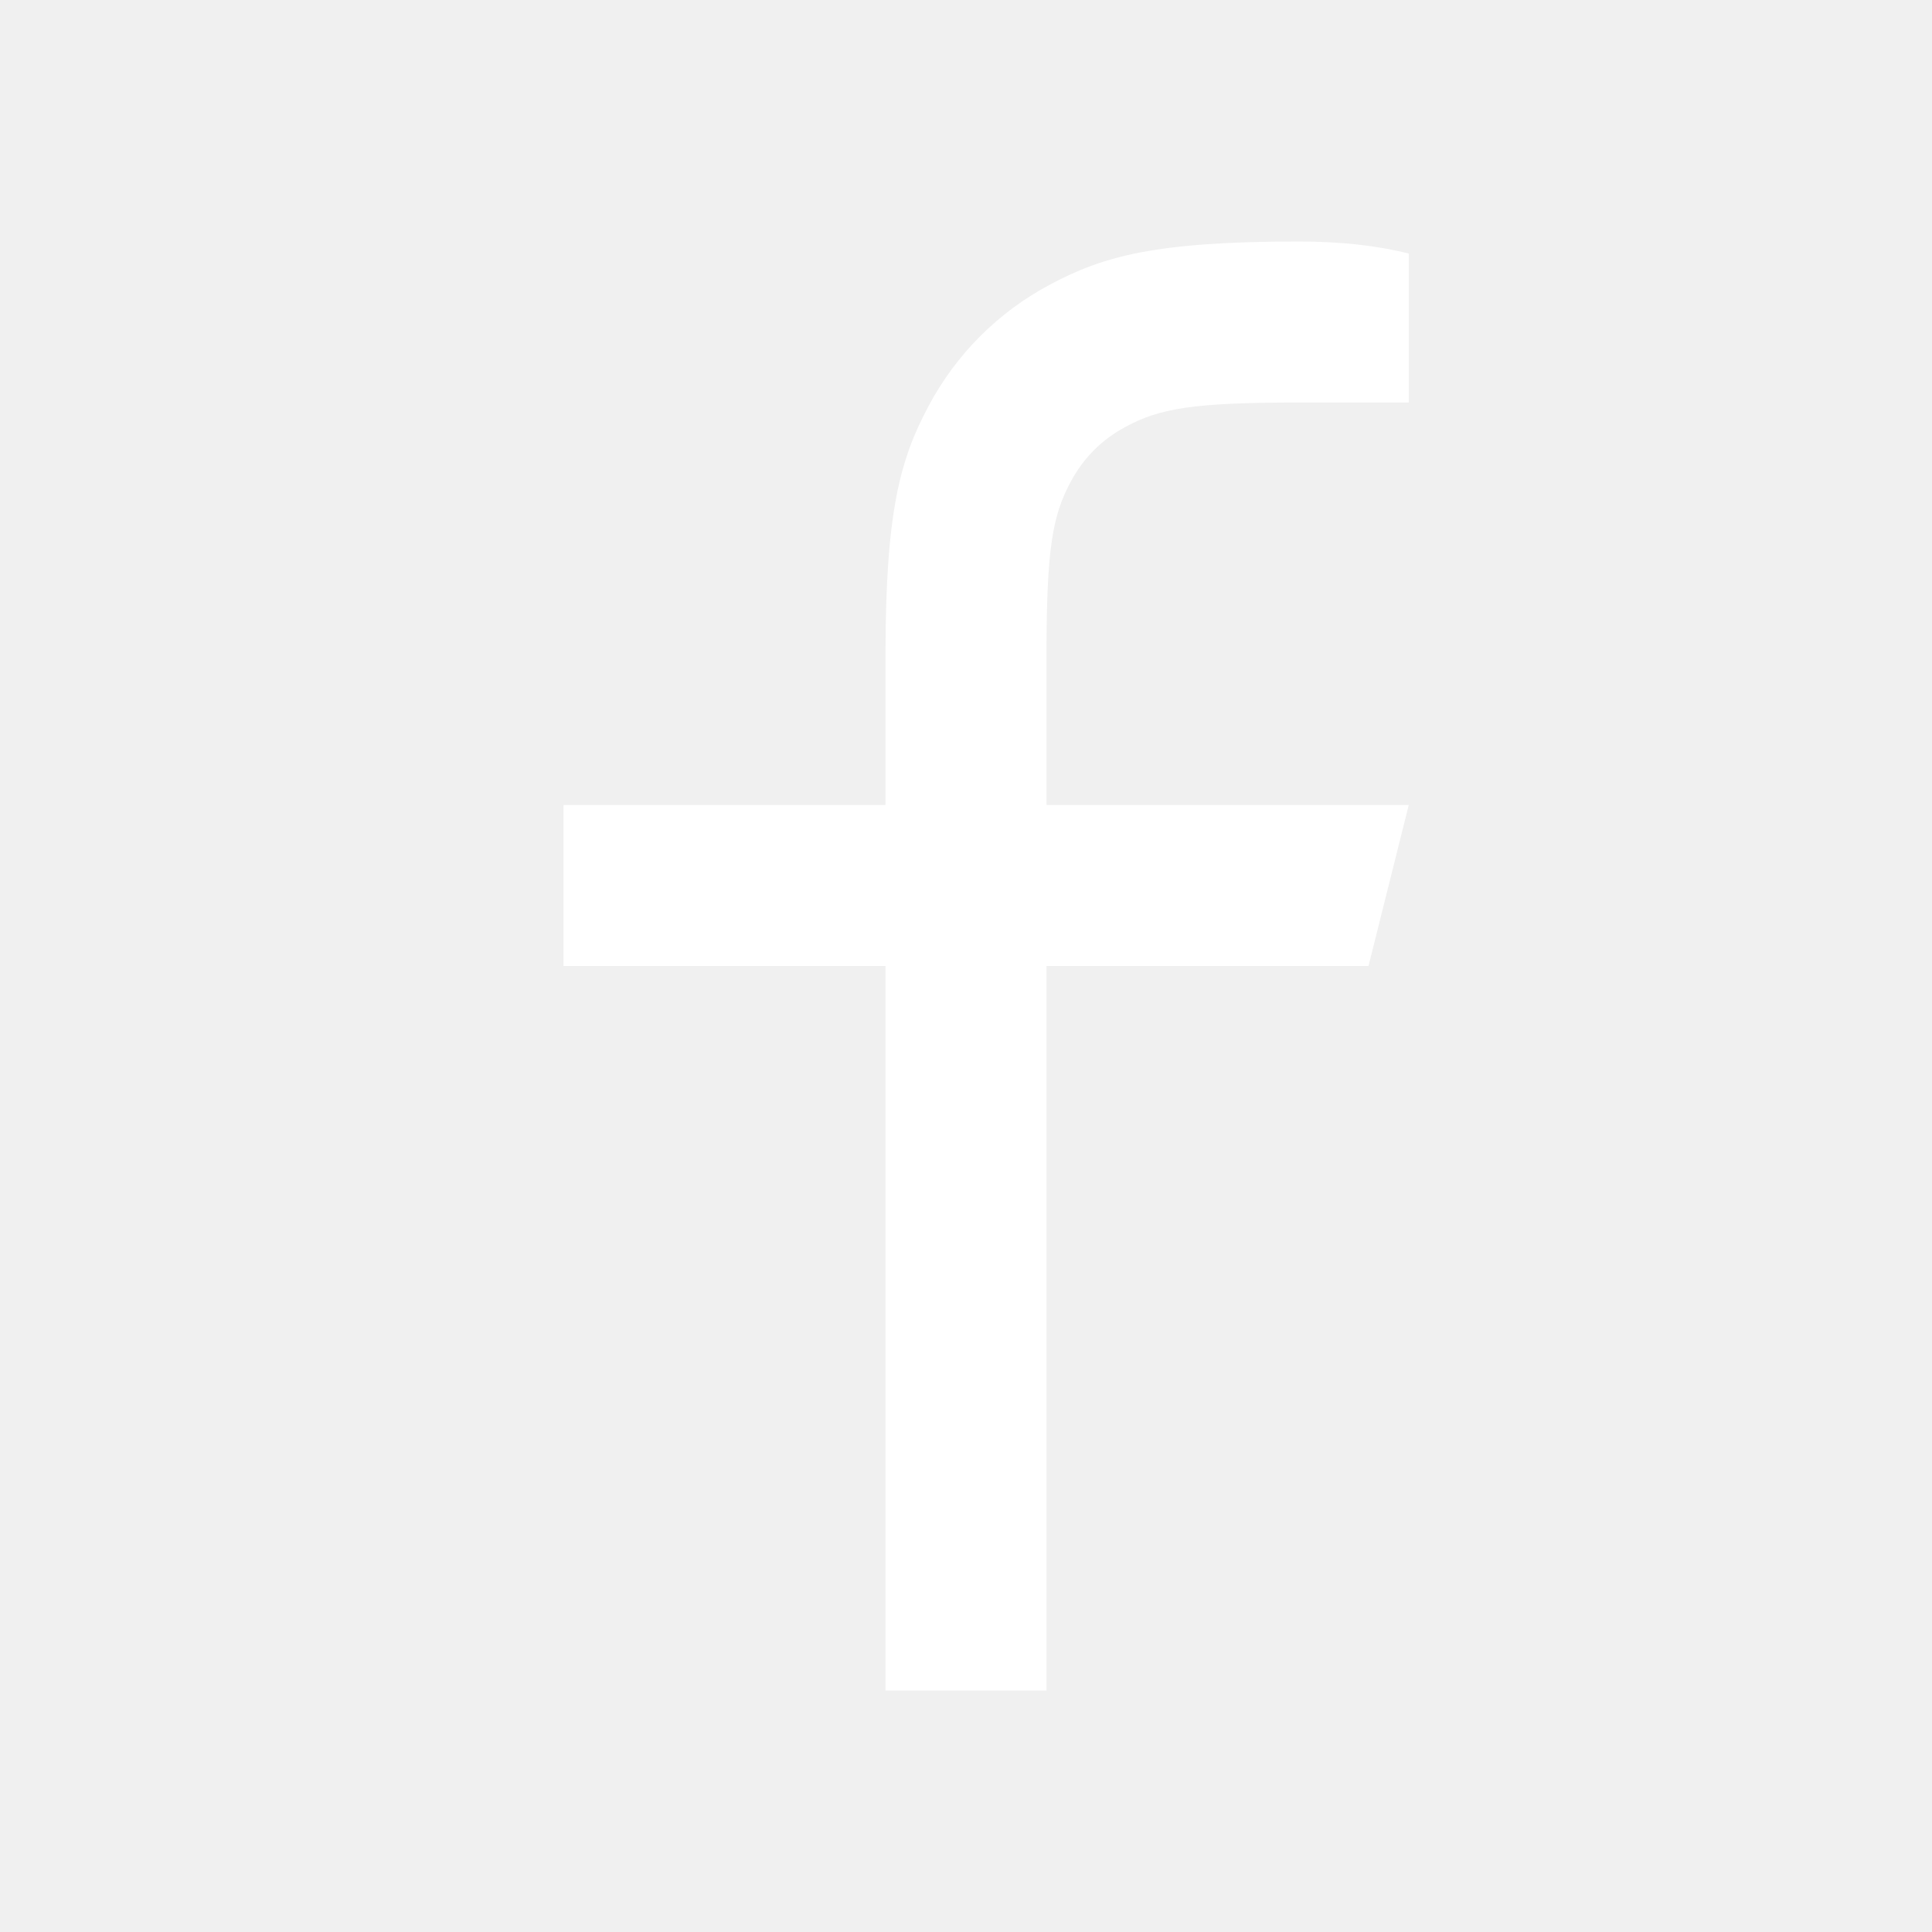
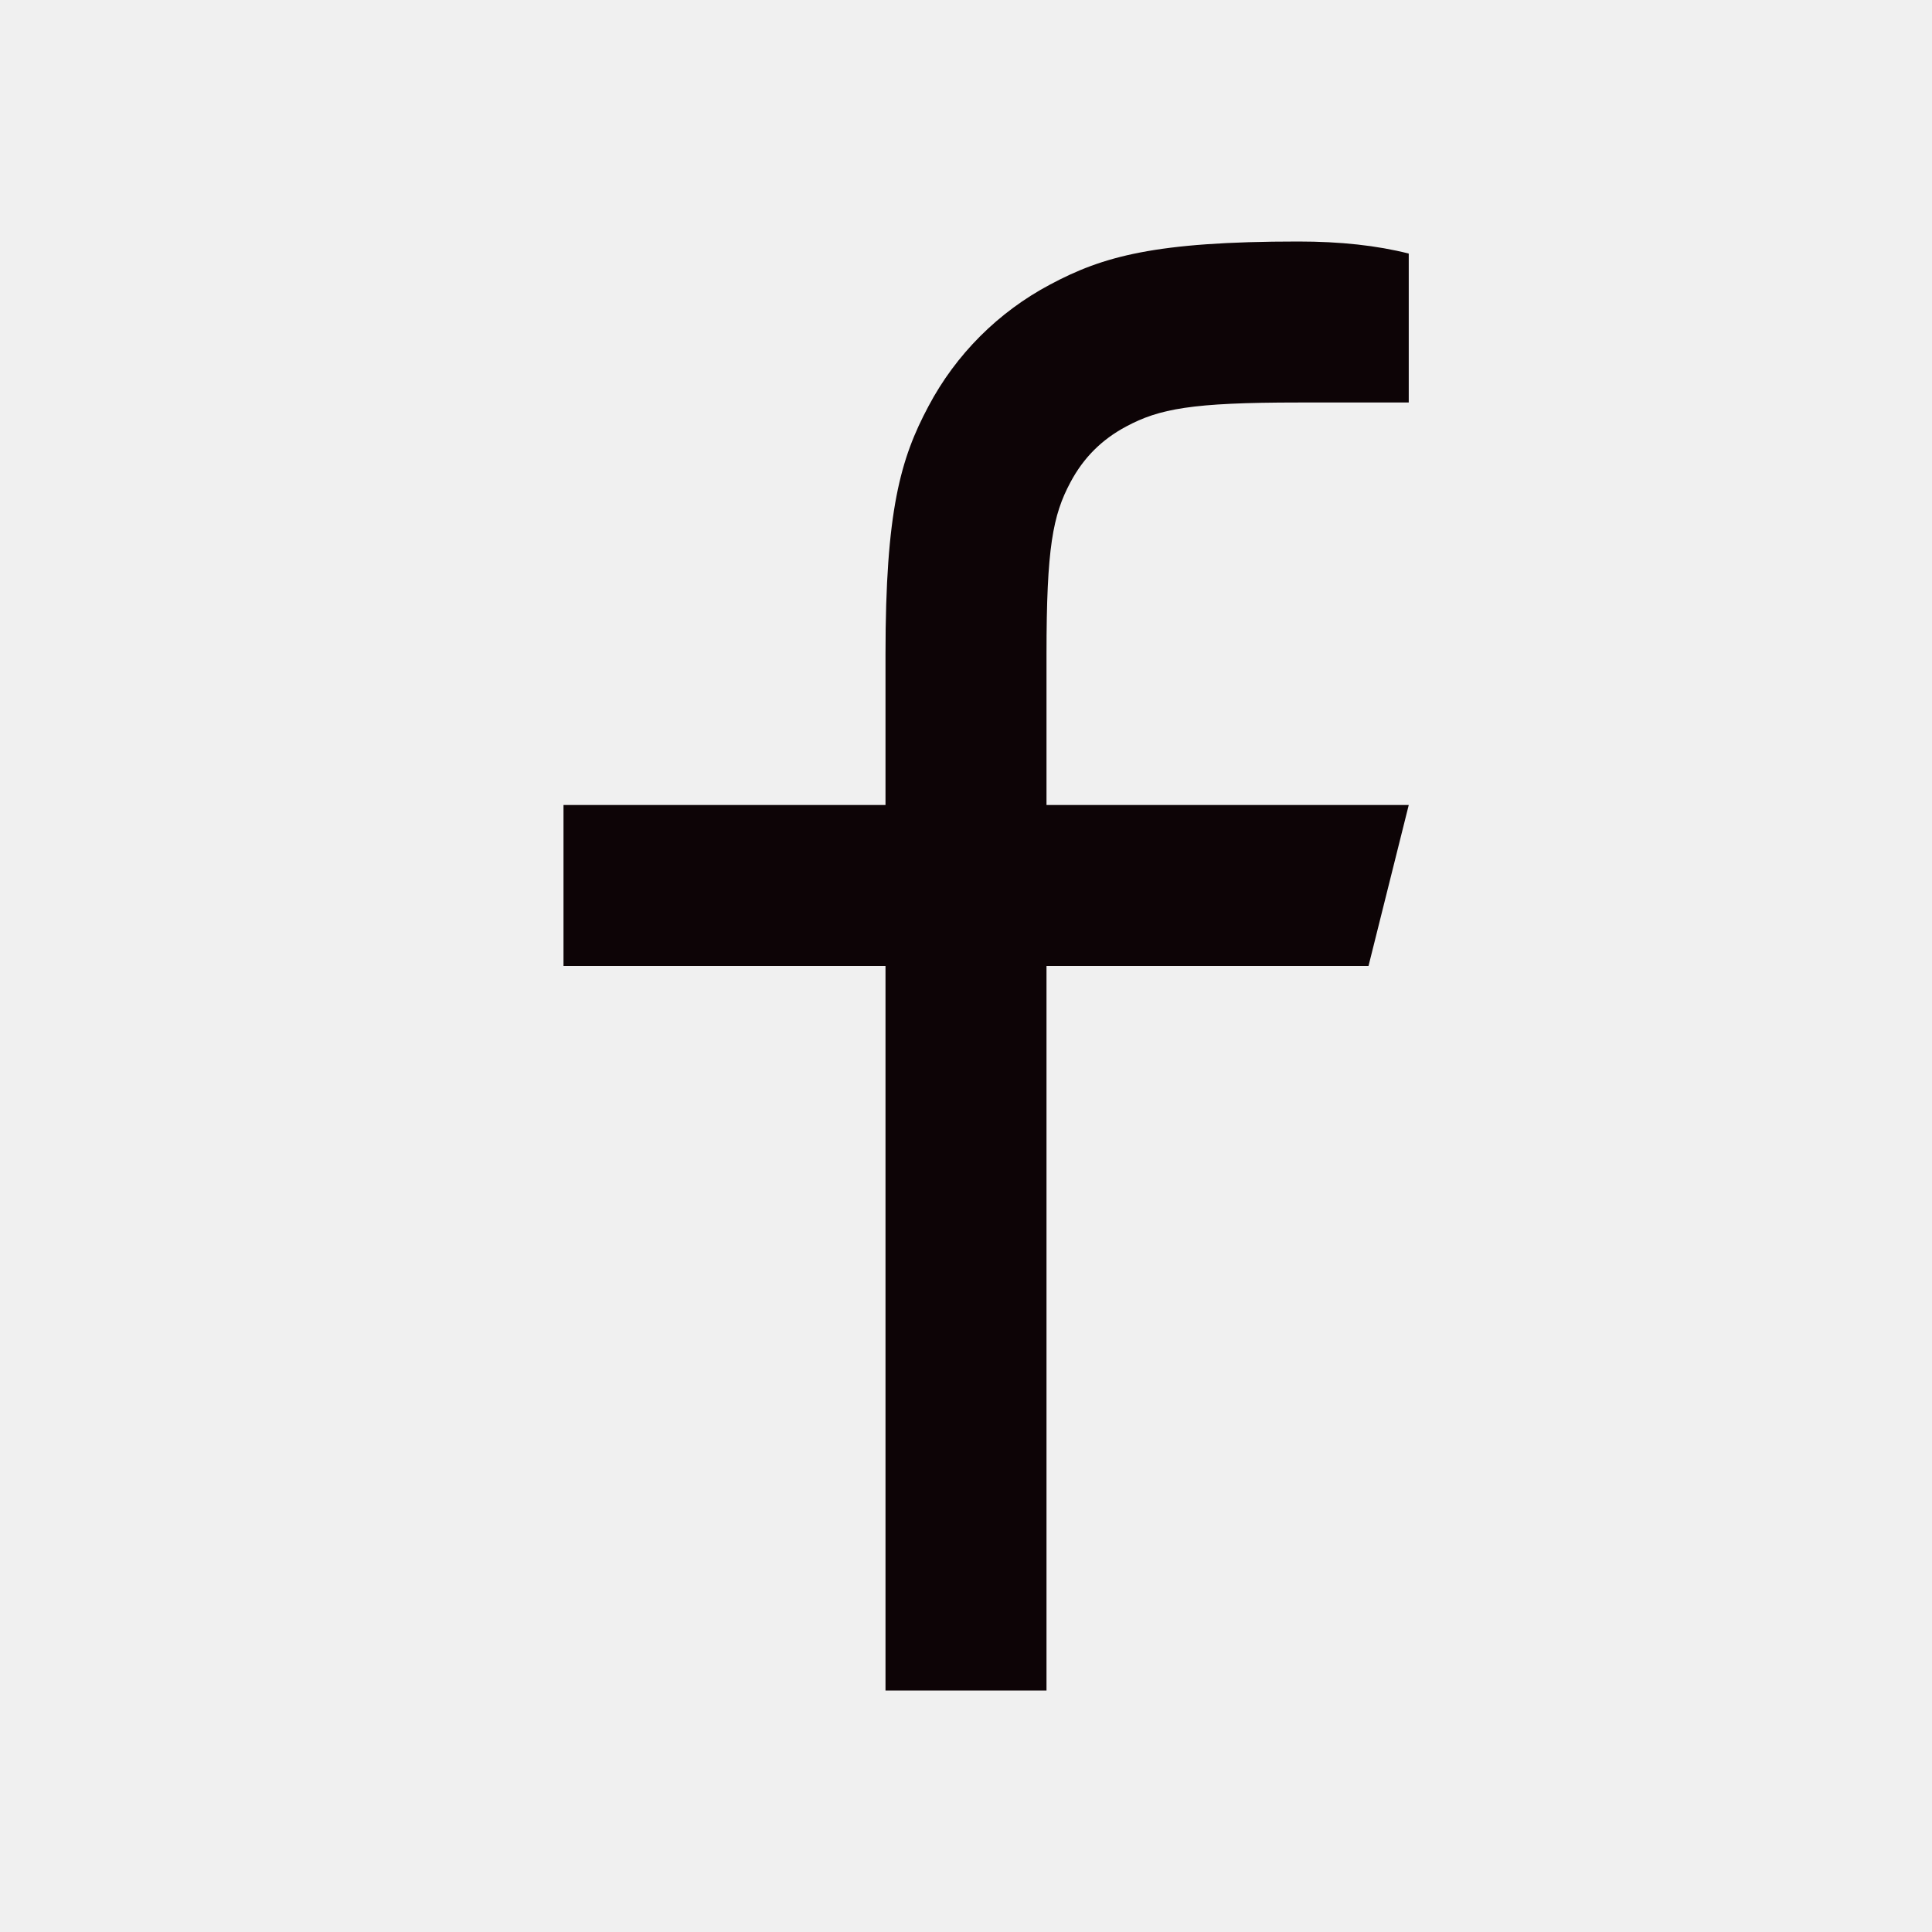
<svg xmlns="http://www.w3.org/2000/svg" width="24" height="24" viewBox="0 0 24 24" fill="none">
-   <path d="M13 10H17.5L17 12H13V21H11V12H7V10H11V8.128C11 6.345 11.186 5.698 11.534 5.046C11.875 4.402 12.402 3.875 13.046 3.534C13.698 3.186 14.345 3 16.128 3C16.65 3 17.108 3.05 17.5 3.15V5H16.128C14.804 5 14.401 5.078 13.99 5.298C13.686 5.46 13.46 5.686 13.298 5.99C13.078 6.401 13 6.804 13 8.128V10Z" fill="white" />
+   <path d="M13 10H17.5L17 12H13V21H11V12H7V10H11V8.128C11 6.345 11.186 5.698 11.534 5.046C11.875 4.402 12.402 3.875 13.046 3.534C13.698 3.186 14.345 3 16.128 3C16.65 3 17.108 3.05 17.5 3.15V5H16.128C14.804 5 14.401 5.078 13.99 5.298C13.686 5.46 13.46 5.686 13.298 5.99C13.078 6.401 13 6.804 13 8.128V10Z" fill="#0d0406" />
</svg>
